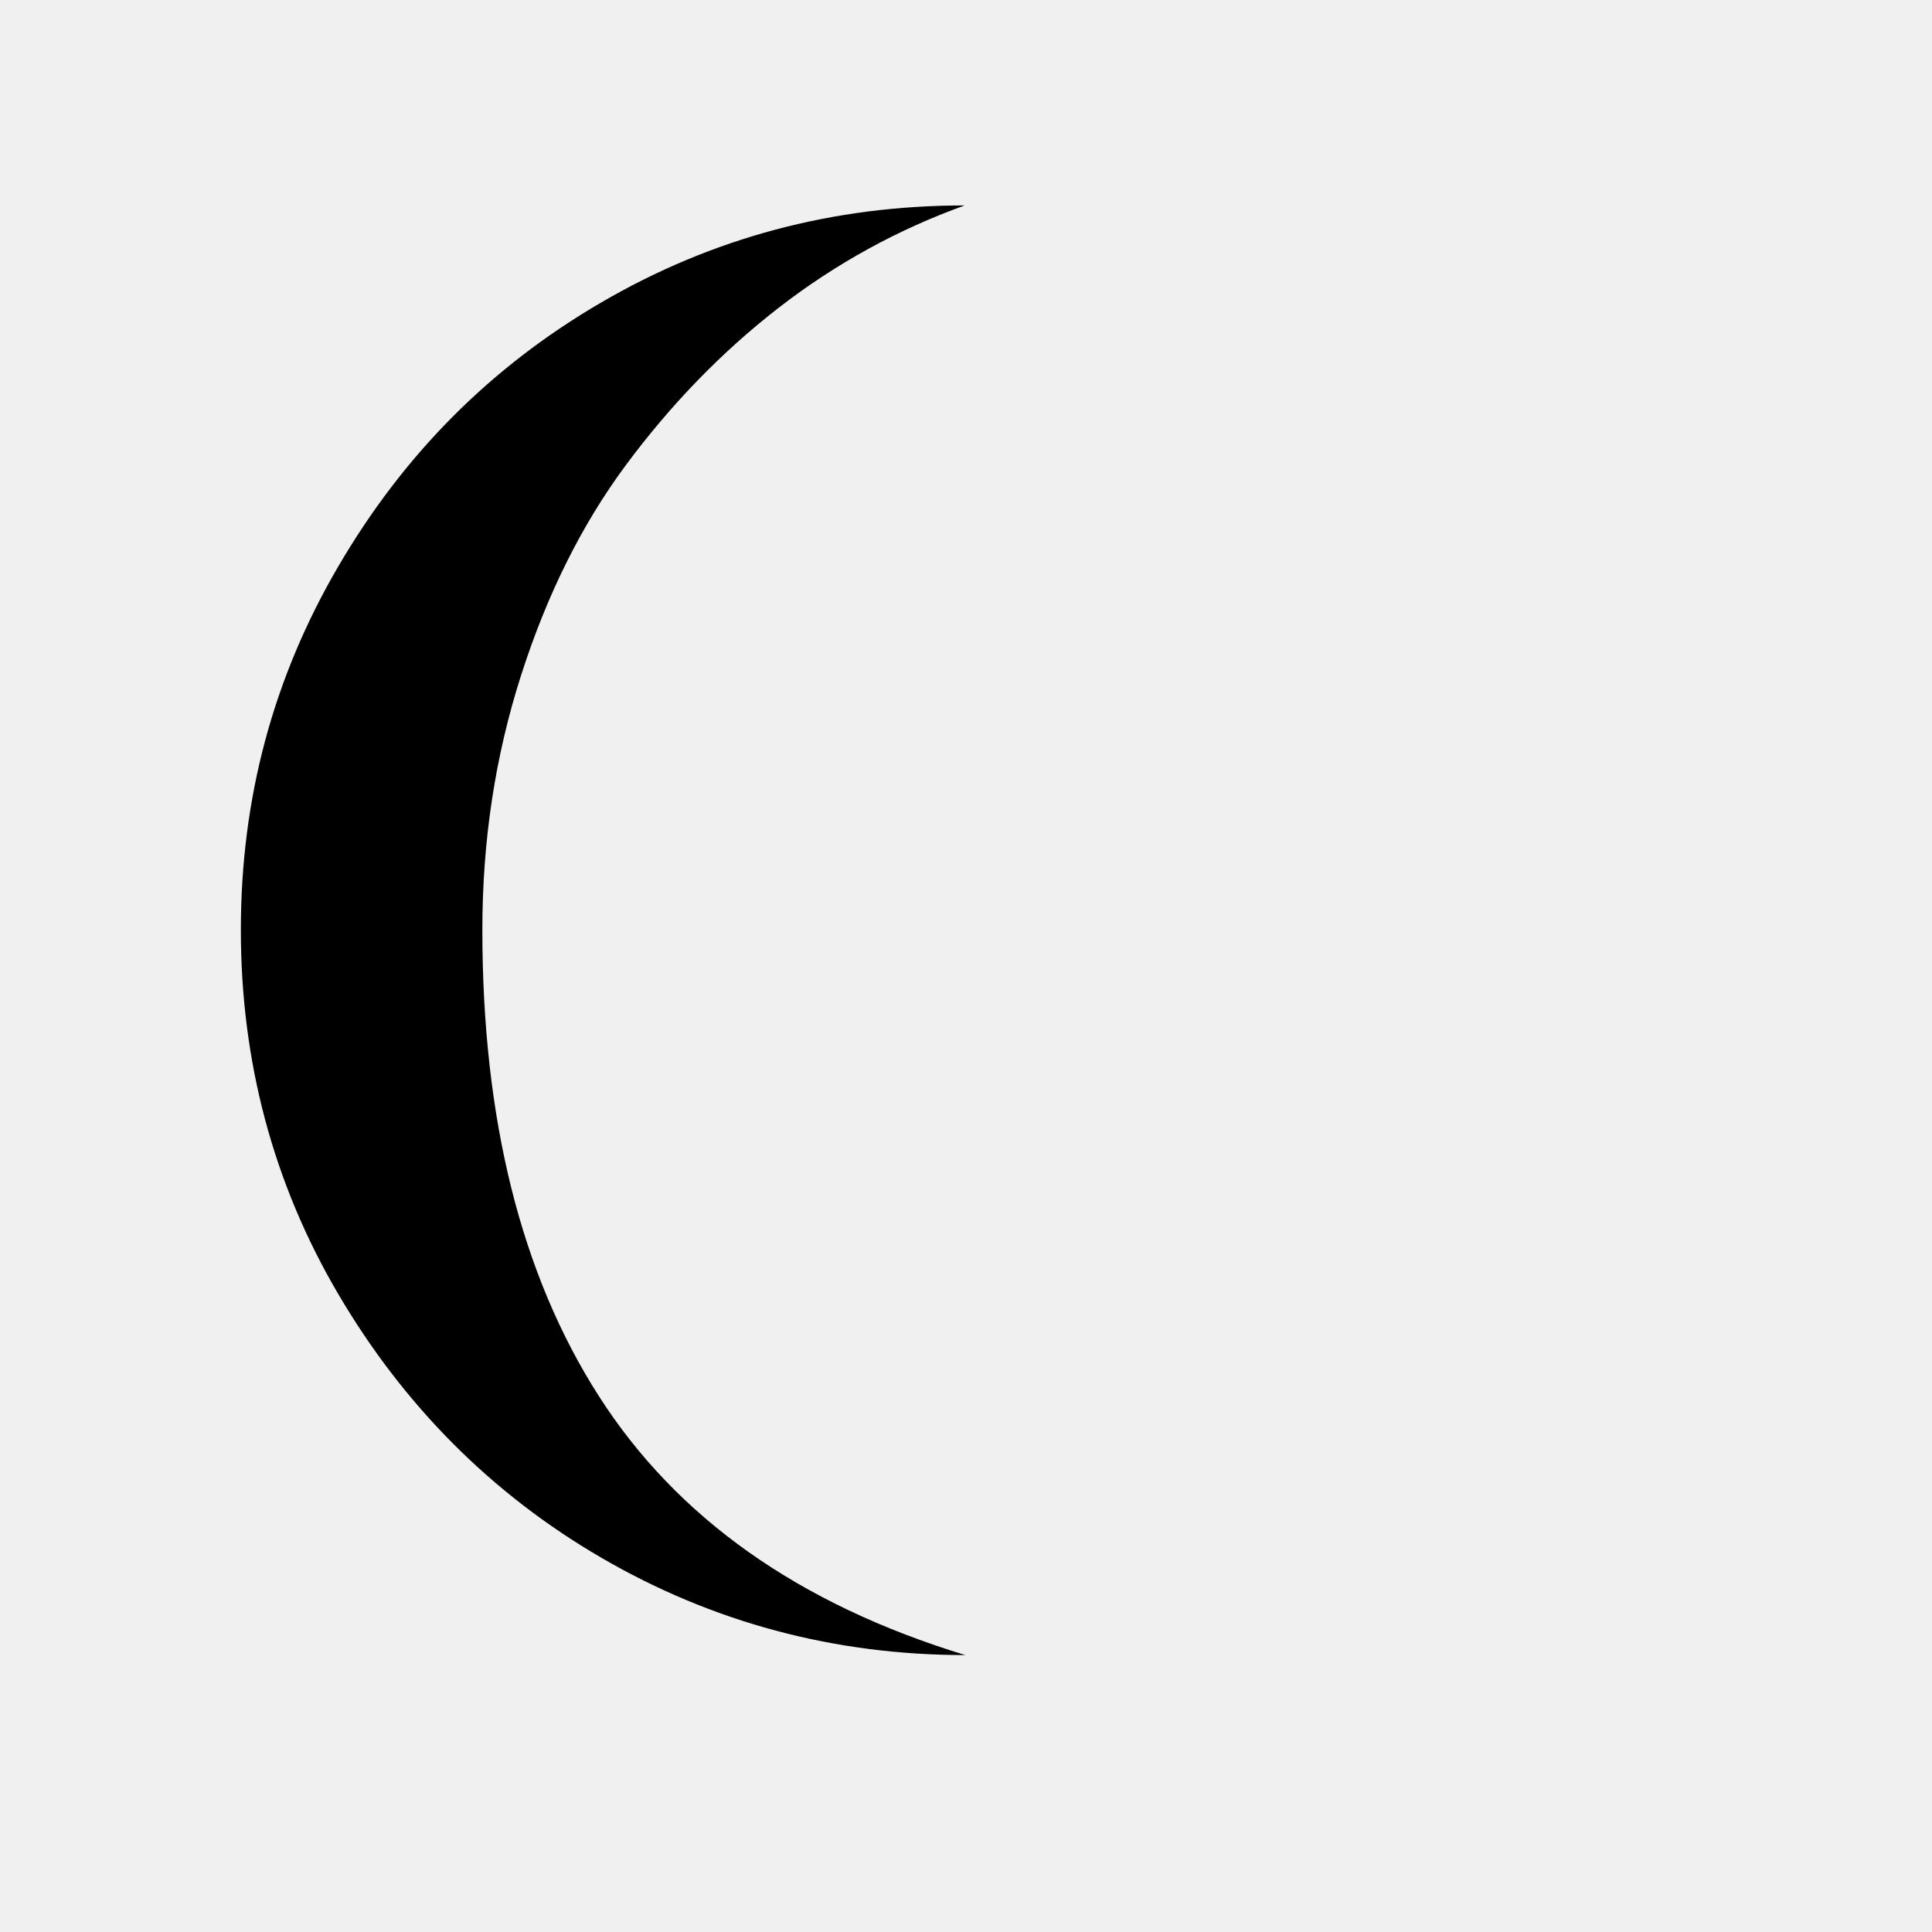
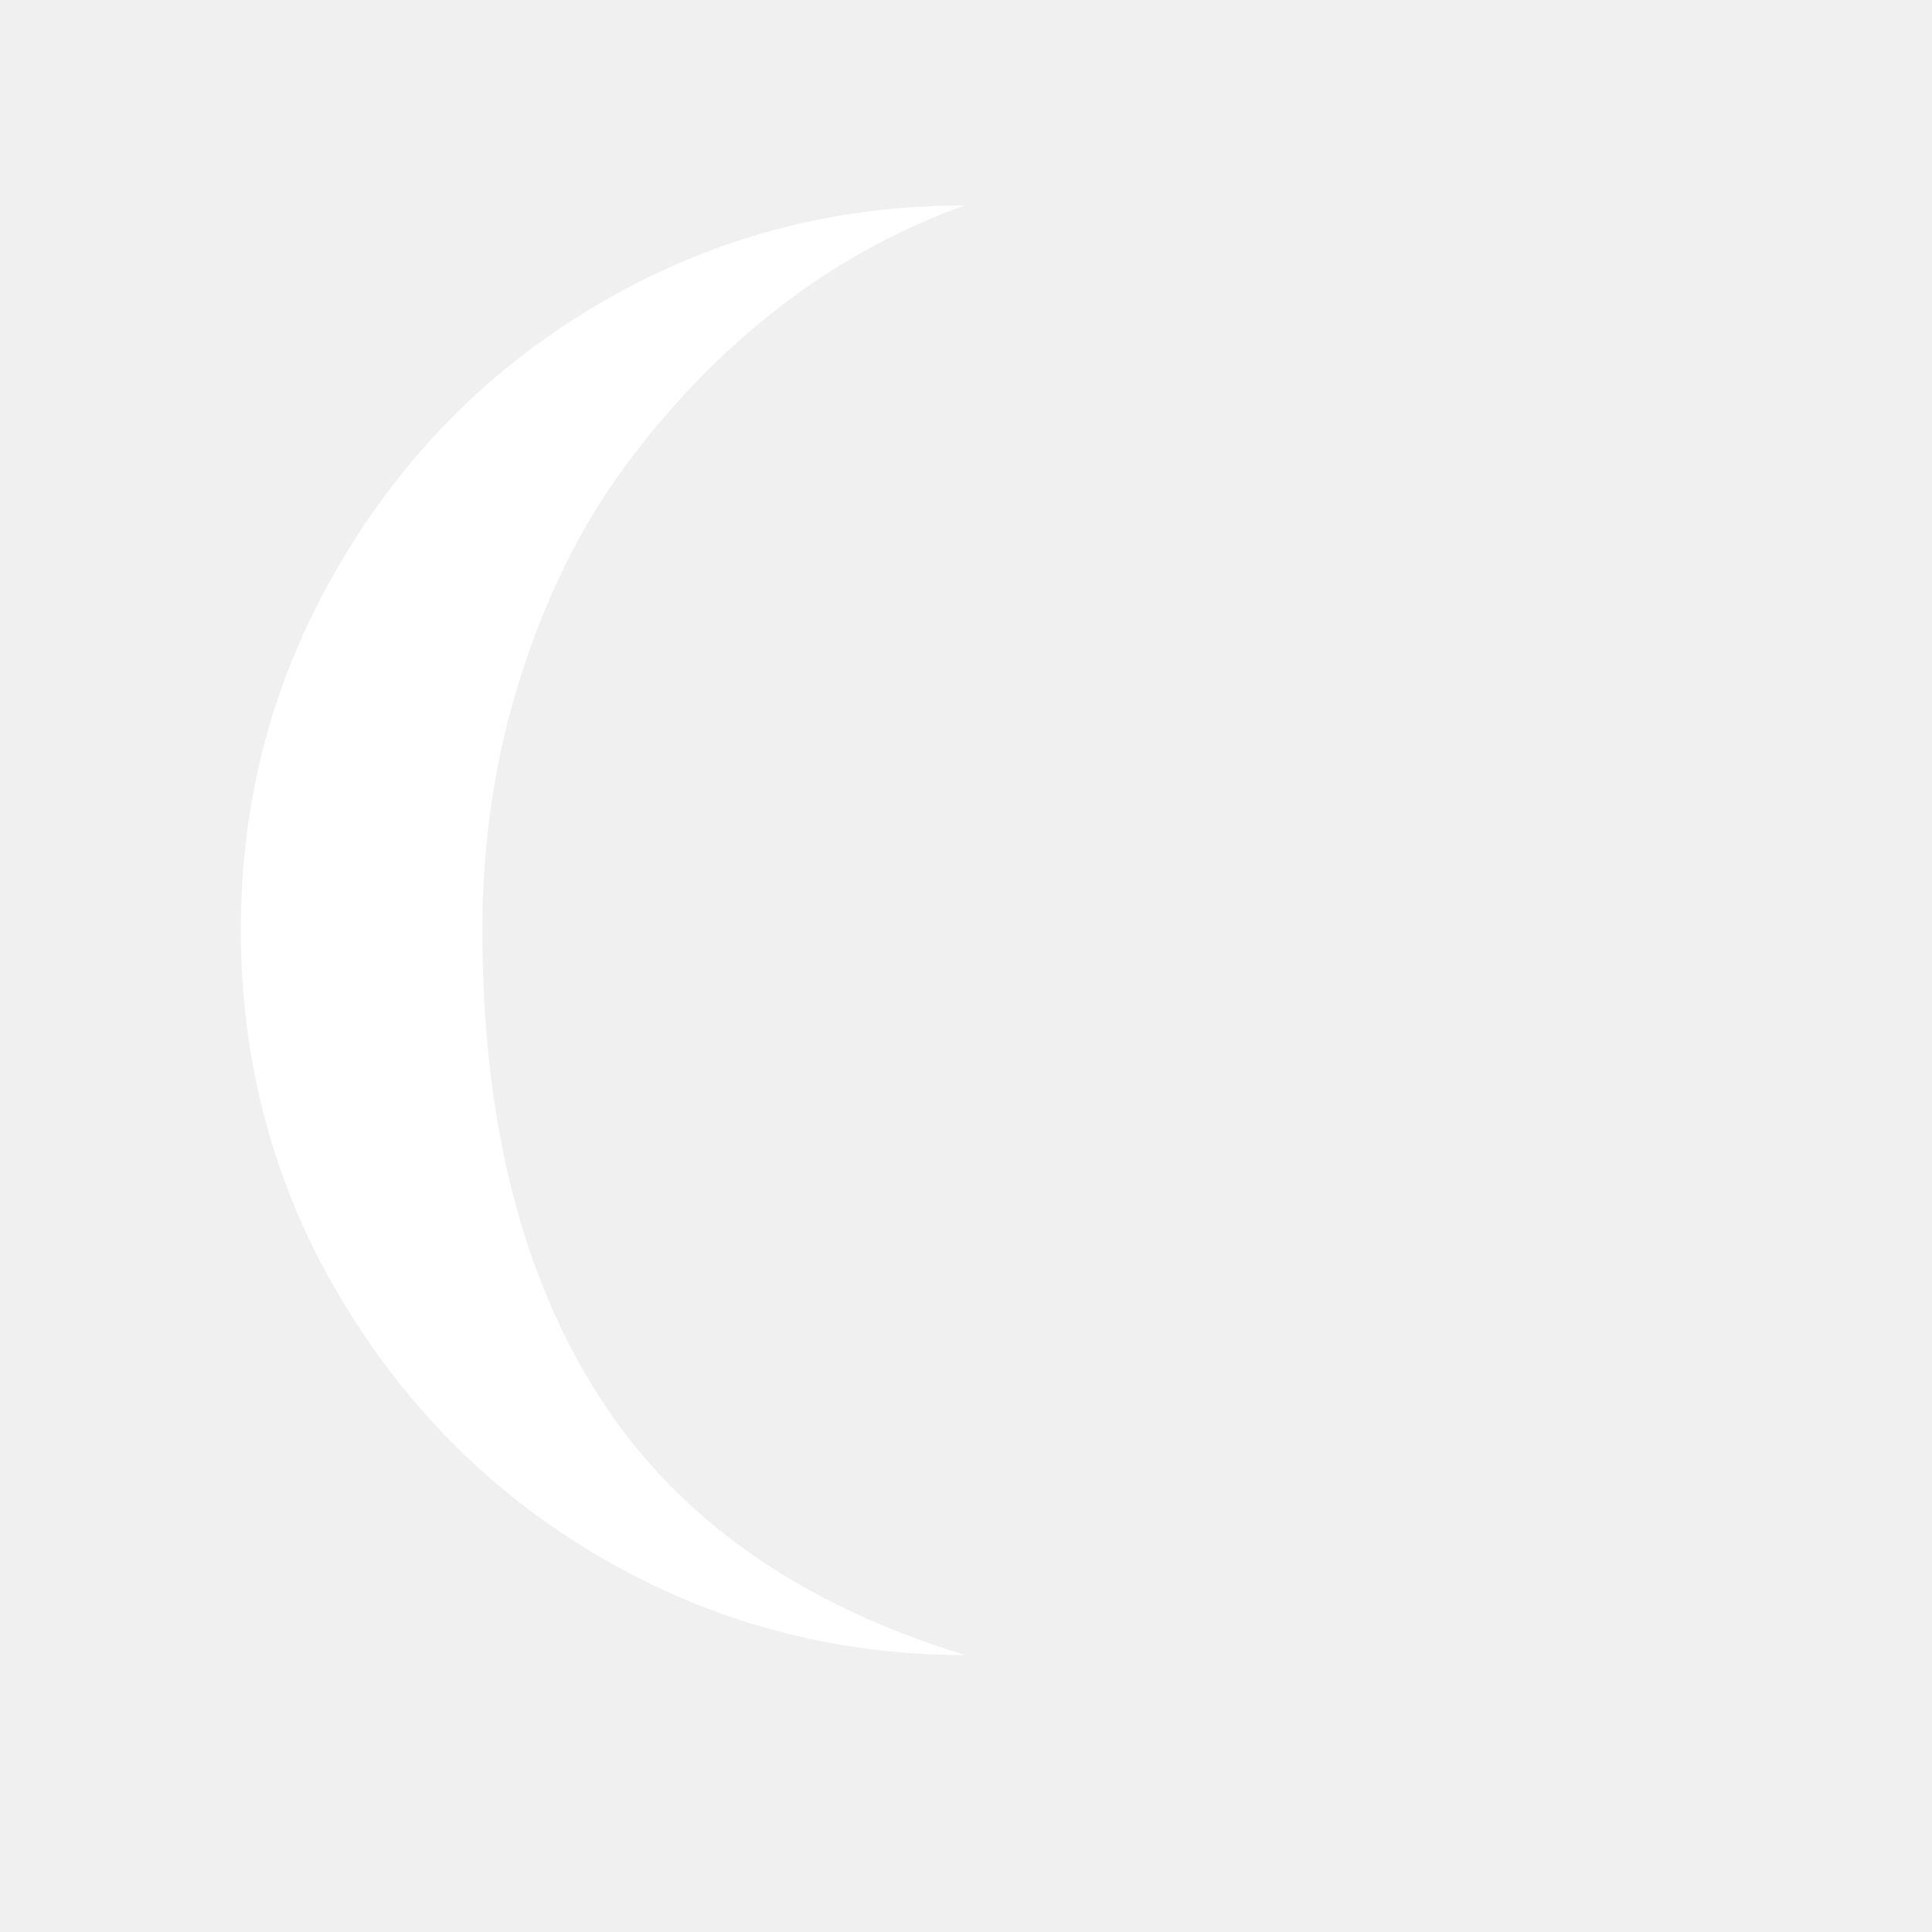
- <svg xmlns="http://www.w3.org/2000/svg" version="1.1" id="Layer_1" x="0px" y="0px" viewBox="0 0 30 30" style="enable-background:new 0 0 30 30;" xml:space="preserve">
-   <path d="M3.74,14.44c0,2.04,0.5,3.93,1.51,5.65s2.37,3.1,4.09,4.1s3.61,1.51,5.65,1.51c-2.59-0.79-4.48-2.13-5.69-4.02  s-1.81-4.3-1.81-7.24c0-1.39,0.2-2.7,0.6-3.95c0.4-1.25,0.94-2.34,1.63-3.27s1.48-1.75,2.37-2.44s1.86-1.22,2.89-1.59  c-2.04,0-3.92,0.5-5.65,1.51S6.26,7.07,5.25,8.8S3.74,12.4,3.74,14.44z" />
+ <svg xmlns="http://www.w3.org/2000/svg" width="46" height="46" version="1.1" id="Layer_1" x="0px" y="0px" viewBox="0 0 30 30" style="enable-background:new 0 0 30 30;" xml:space="preserve">
+   <path fill="white" d="M3.74,14.44c0,2.04,0.5,3.93,1.51,5.65s2.37,3.1,4.09,4.1s3.61,1.51,5.65,1.51c-2.59-0.79-4.48-2.13-5.69-4.02  s-1.81-4.3-1.81-7.24c0-1.39,0.2-2.7,0.6-3.95c0.4-1.25,0.94-2.34,1.63-3.27s1.48-1.75,2.37-2.44s1.86-1.22,2.89-1.59  c-2.04,0-3.92,0.5-5.65,1.51S6.26,7.07,5.25,8.8S3.74,12.4,3.74,14.44z" />
</svg>
